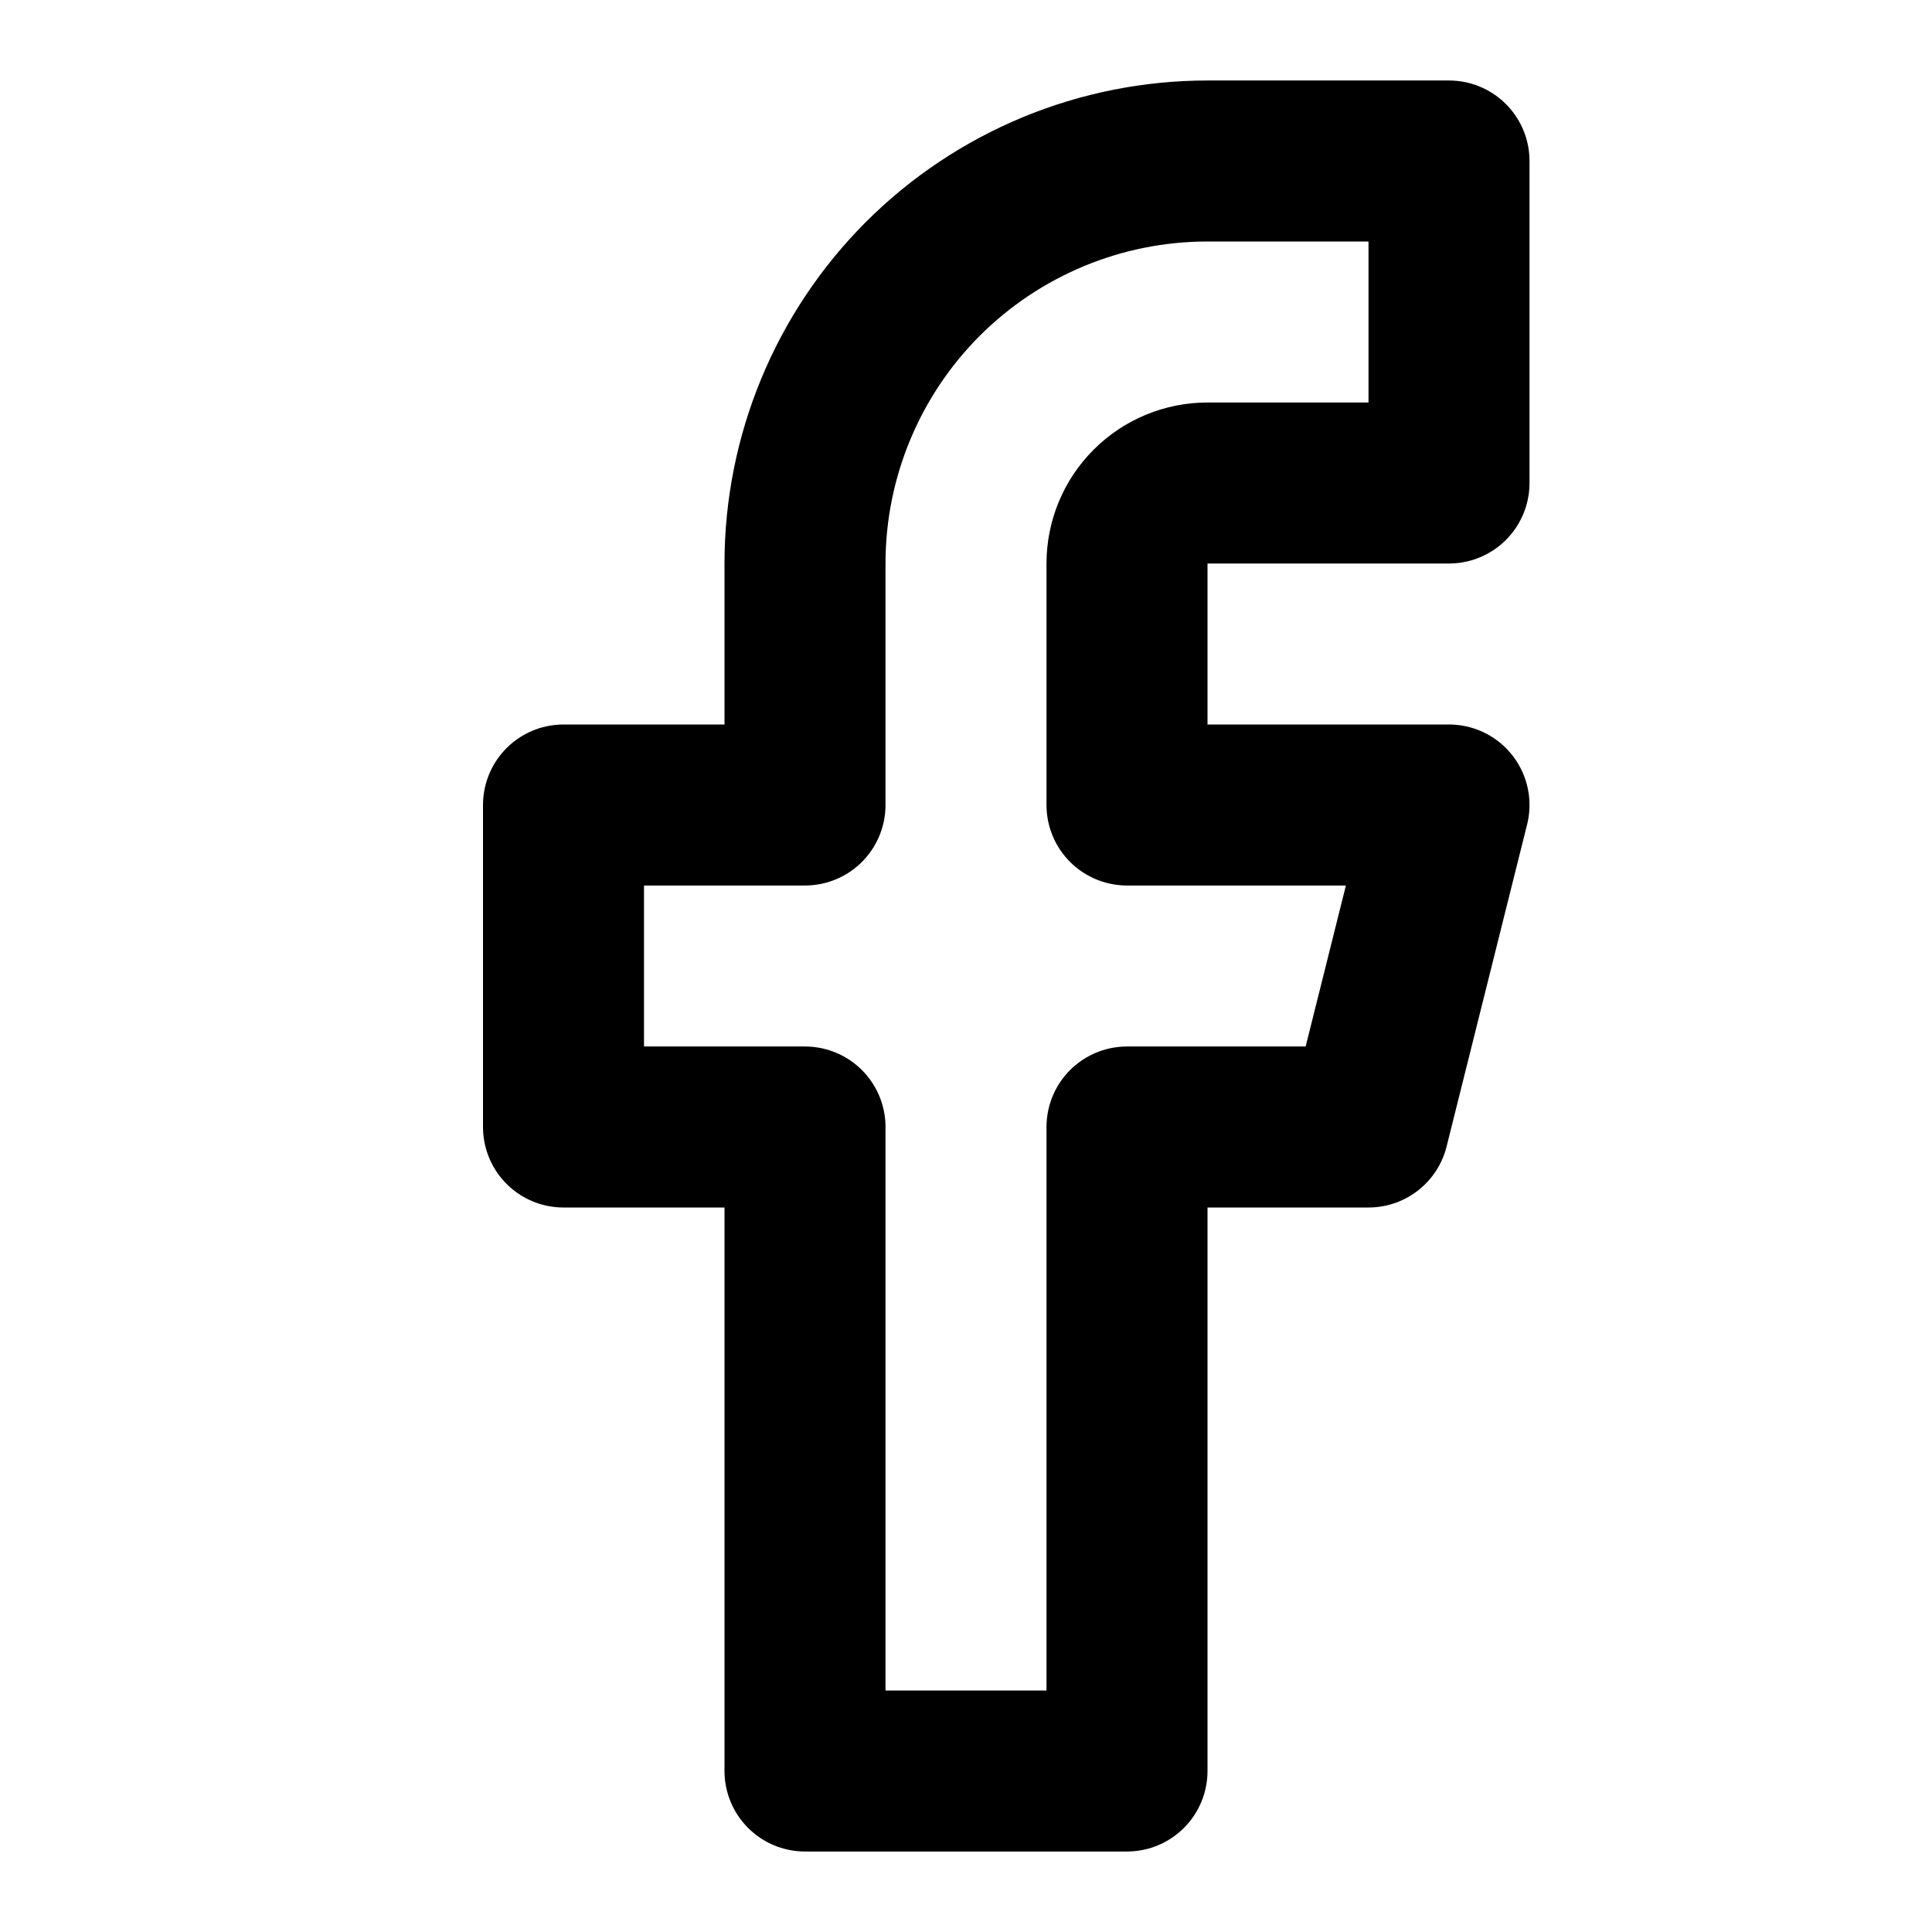
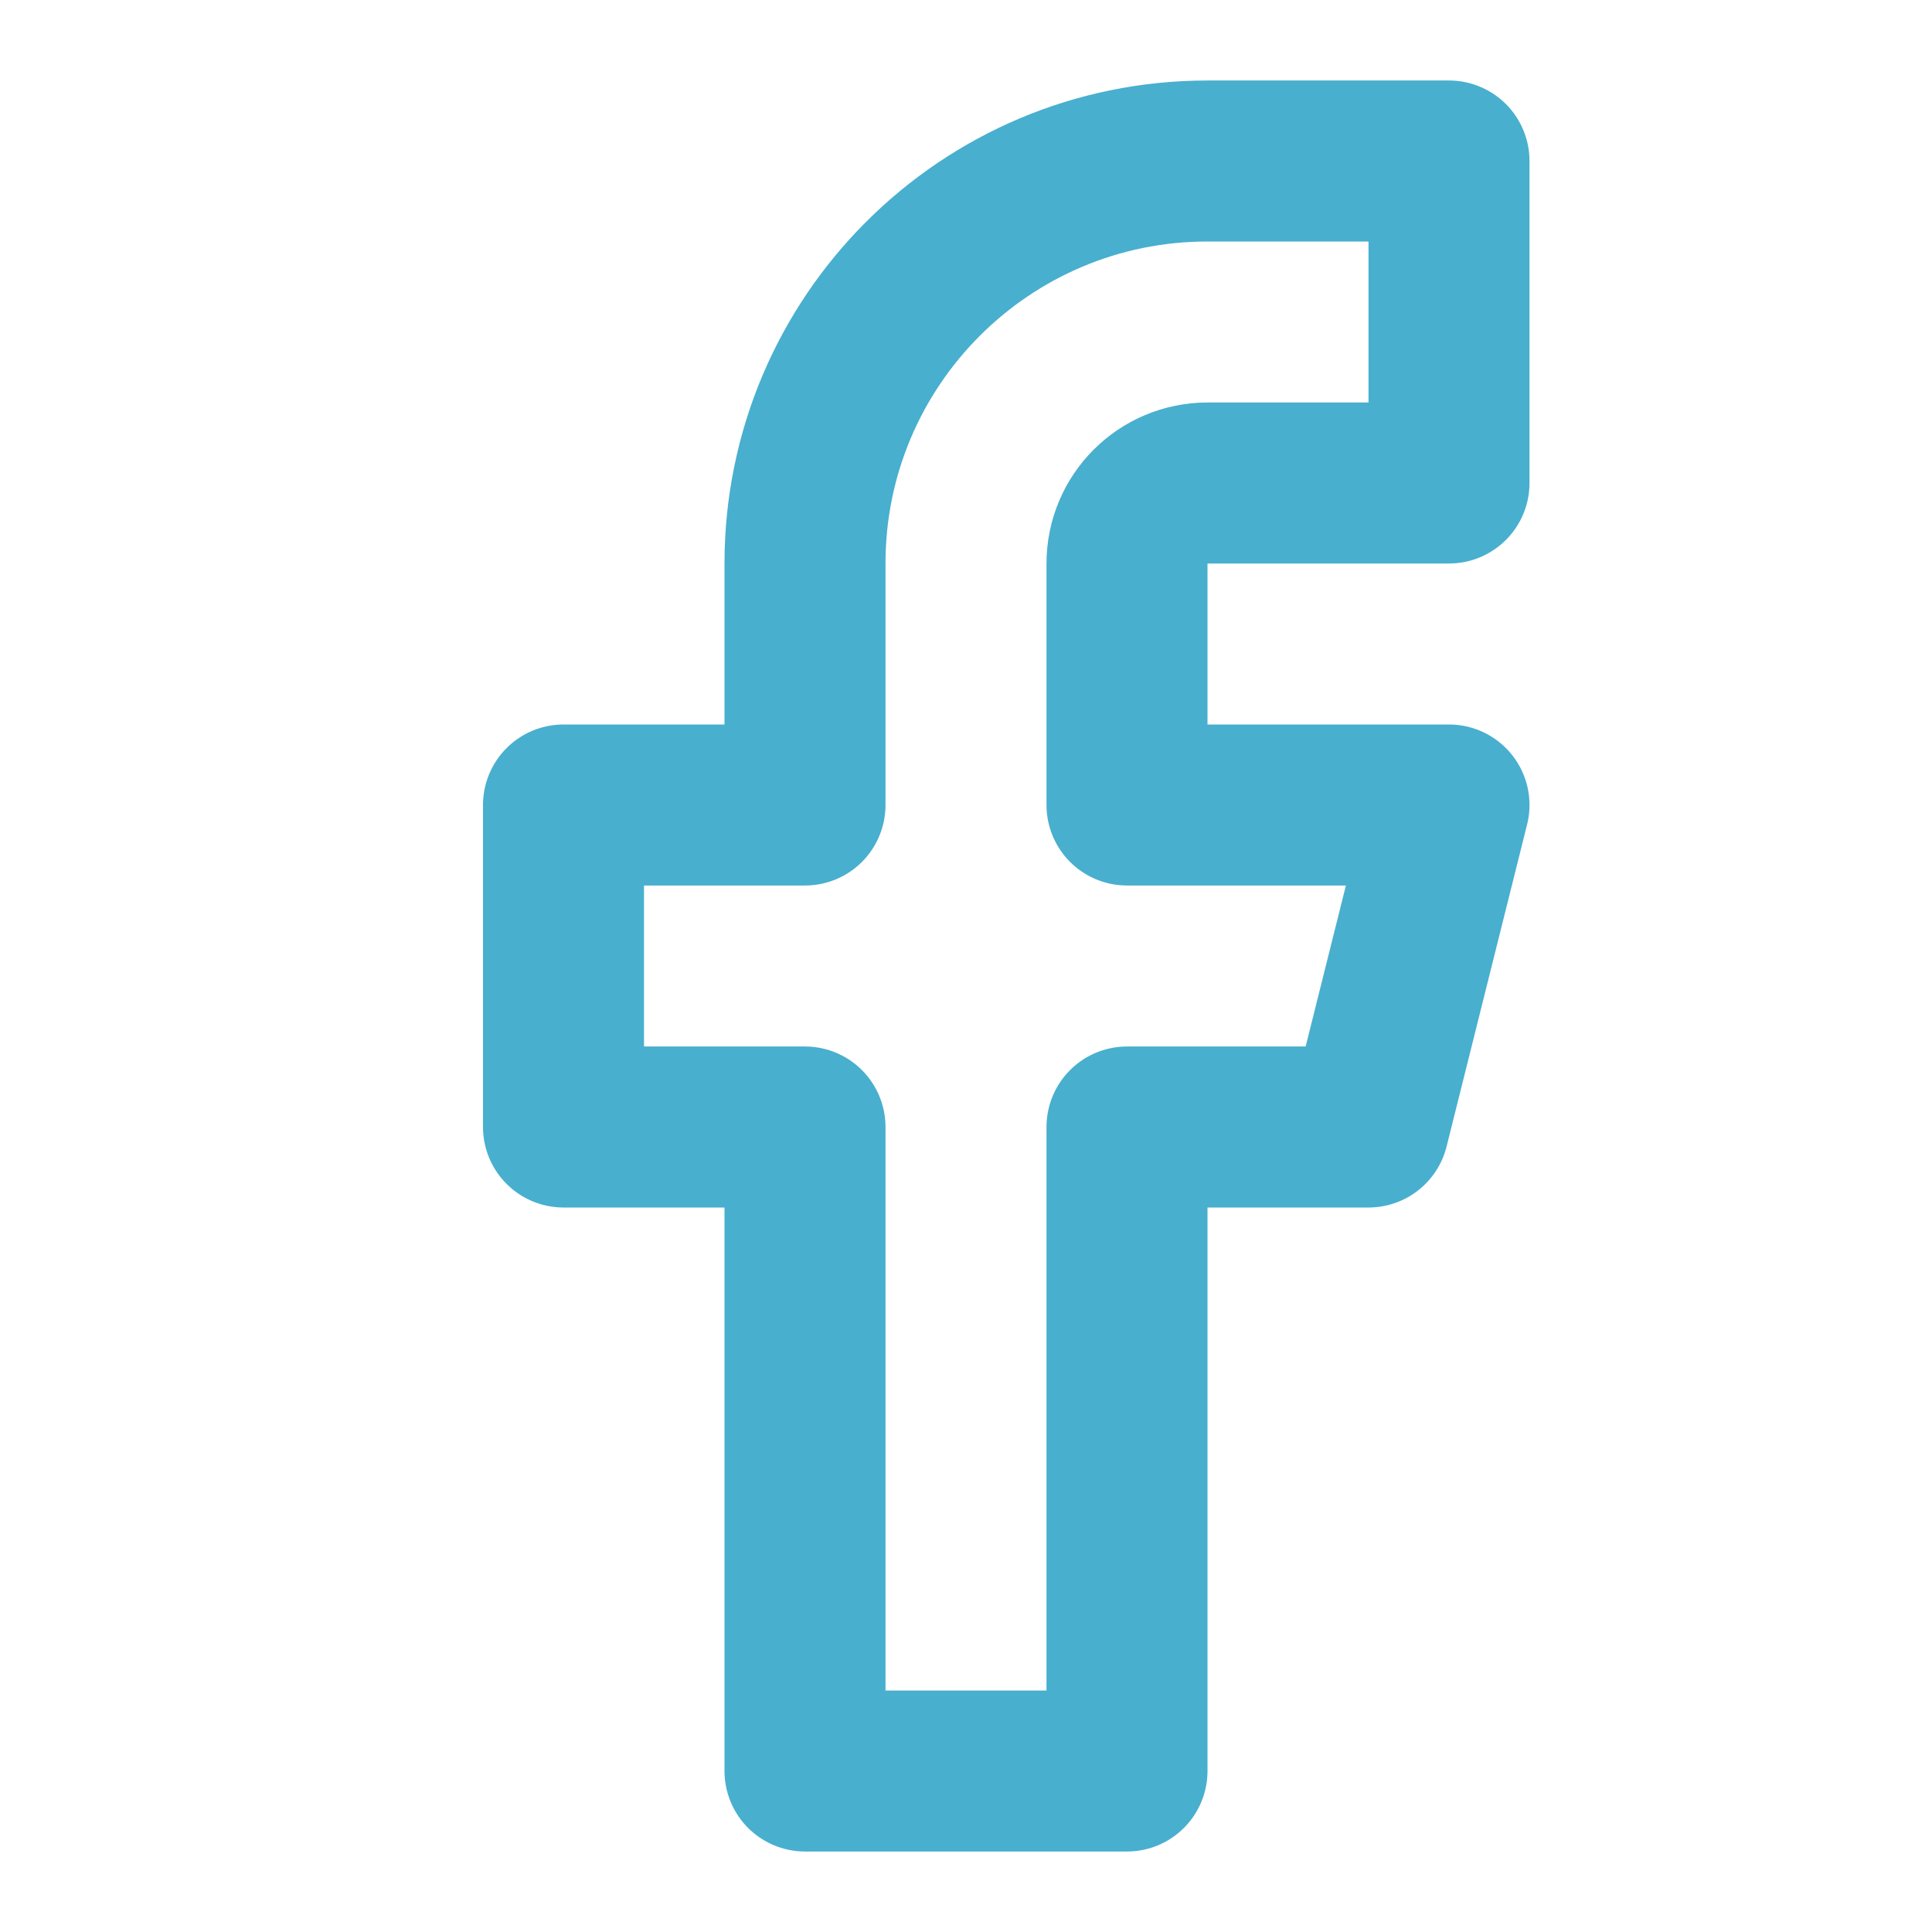
- <svg xmlns="http://www.w3.org/2000/svg" width="24" height="24" viewBox="0 0 24 24" fill="none">
-   <path d="M18 2H15C13.674 2 12.402 2.527 11.464 3.464C10.527 4.402 10 5.674 10 7V10H7V14H10V22H14V14H17L18 10H14V7C14 6.735 14.105 6.48 14.293 6.293C14.48 6.105 14.735 6 15 6H18V2Z" stroke="black" stroke-width="2" stroke-linecap="round" stroke-linejoin="round" />
+ <svg xmlns="http://www.w3.org/2000/svg" width="24" height="24" viewBox="0 0 24 24" fill="none" stroke="#48AFCF" stroke-width="2" stroke-linecap="round" stroke-linejoin="round" class="feather feather-facebook">
+   <path d="M18 2h-3a5 5 0 0 0-5 5v3H7v4h3v8h4v-8h3l1-4h-4V7a1 1 0 0 1 1-1h3z" />
</svg>
